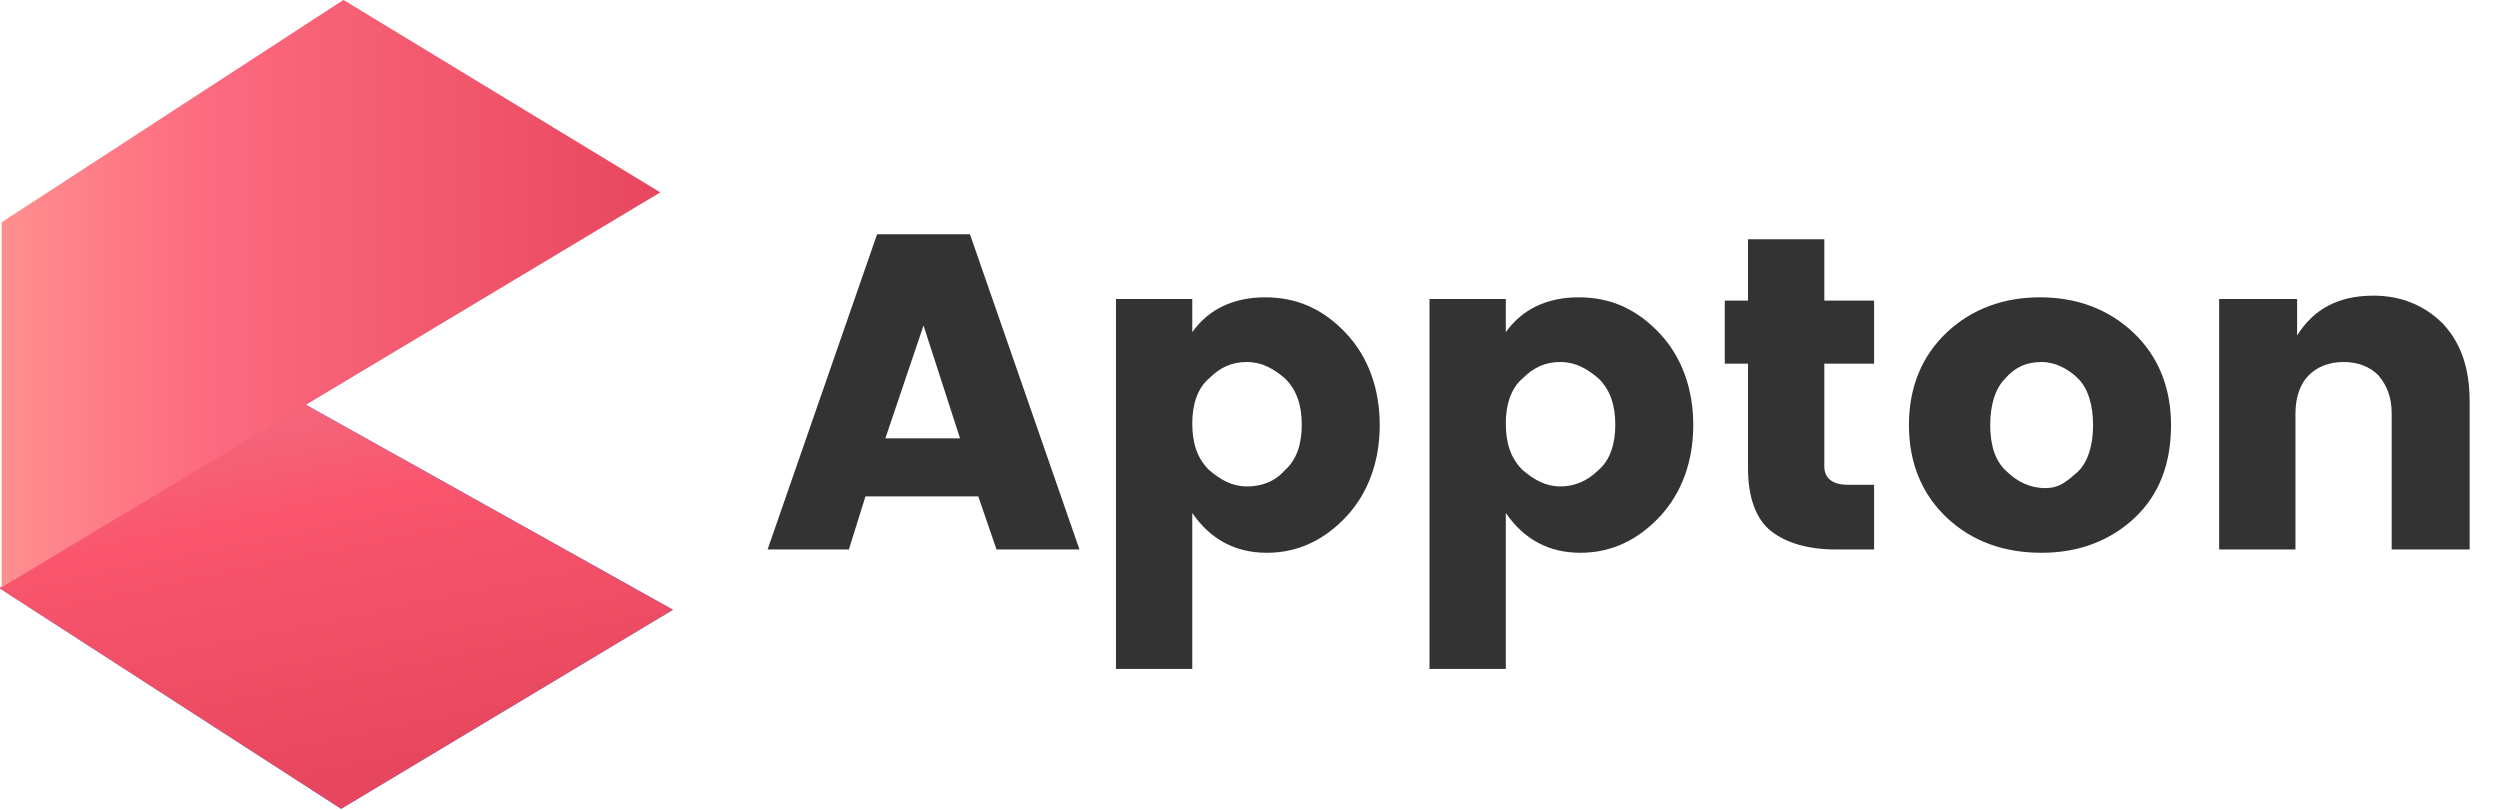
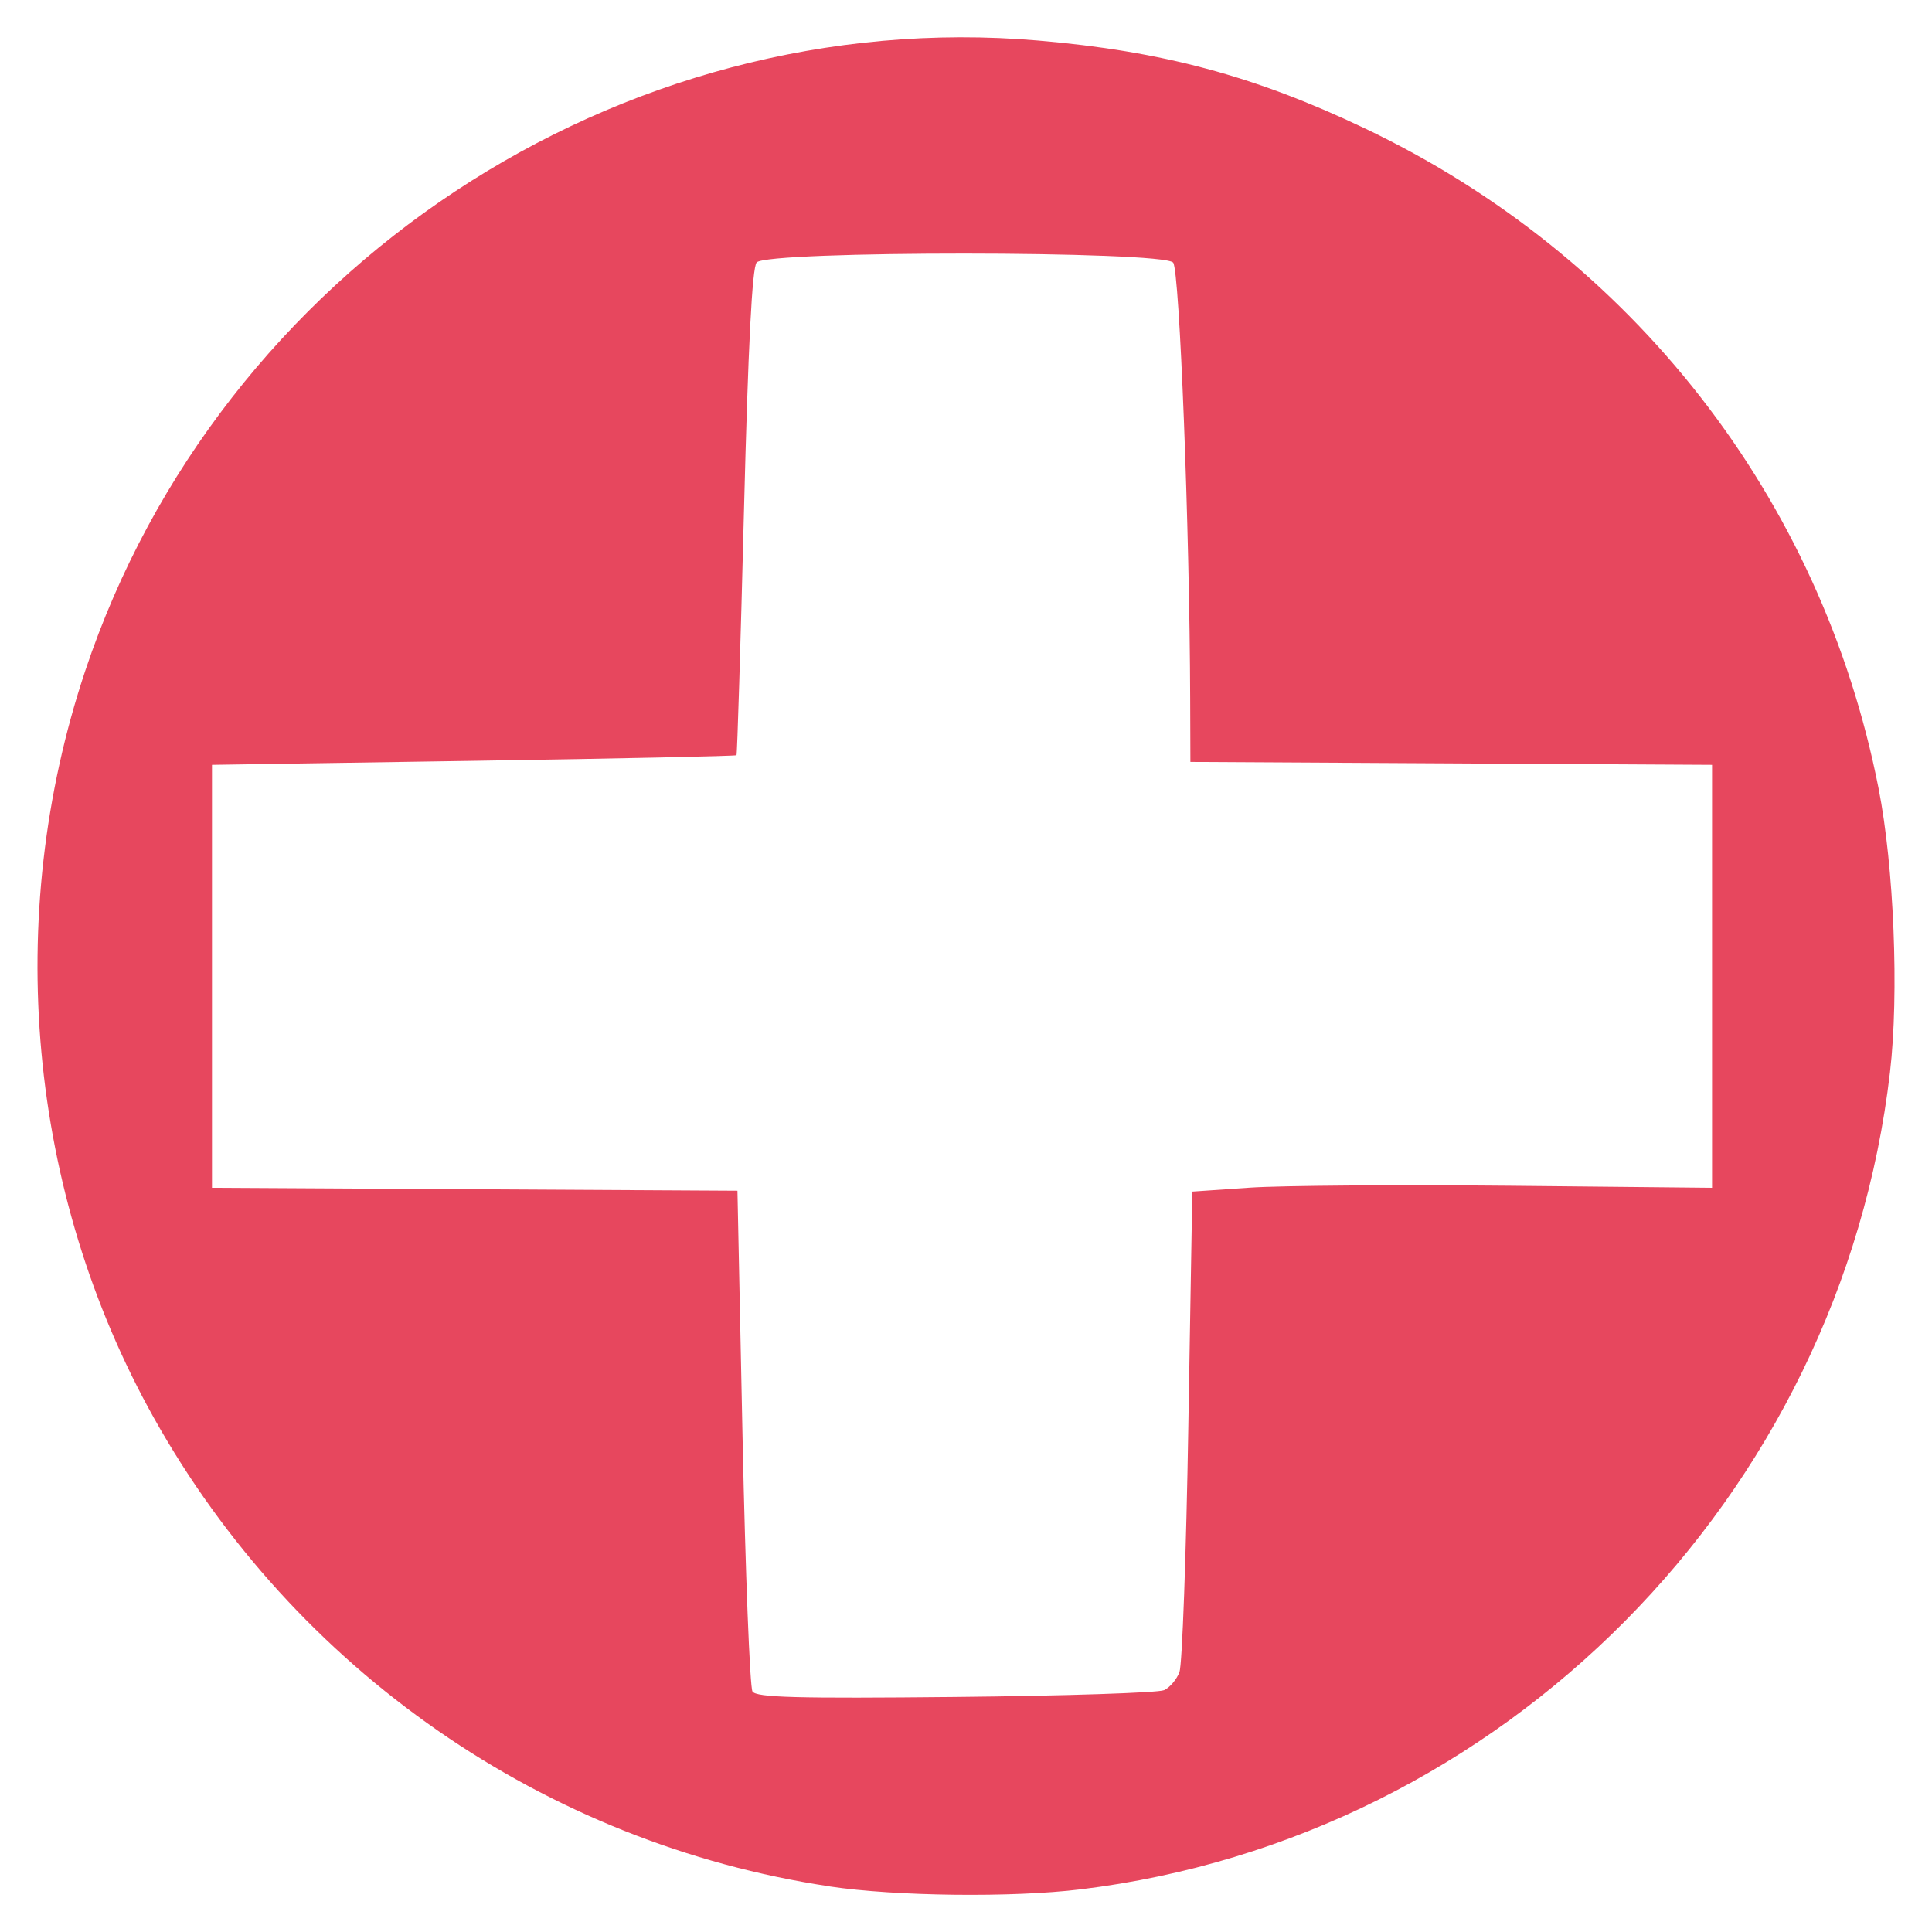
- <svg xmlns="http://www.w3.org/2000/svg" version="1.1" id="Layer_1" x="0px" y="0px" viewBox="0 0 150.7 48.8" style="enable-background:new 0 0 150.7 48.8;" xml:space="preserve">
-   <style type="text/css">
- 	.st0{enable-background:new    ;}
- 	.st1{fill:#333333;}
- 	.st2{fill:url(#Path_48_1_);}
- 	.st3{fill:url(#Path_49_1_);}
- 	.st4{fill:url(#Path_50-2_1_);}
- </style>
-   <g id="logo" transform="translate(-127.83 -26.878)">
-     <g id="Symbol_1_1">
-       <g class="st0">
-         <path class="st1" d="M187.9,60l-1.1-3.2H180L179,60h-4.9l6.6-19h5.6l6.6,19H187.9z M181.2,53.3h4.5l-2.2-6.8L181.2,53.3z" />
-         <path class="st1" d="M199.7,46.9c1-1.4,2.5-2.1,4.4-2.1s3.5,0.7,4.9,2.2c1.3,1.4,2,3.3,2,5.5s-0.7,4.1-2,5.5     c-1.3,1.4-2.9,2.2-4.8,2.2c-1.9,0-3.4-0.8-4.5-2.4v9.4h-4.6V44.9h4.6V46.9z M205.3,55.2c0.7-0.6,1-1.6,1-2.7c0-1.2-0.3-2.1-1-2.8     c-0.7-0.6-1.4-1-2.3-1c-0.9,0-1.6,0.3-2.3,1c-0.7,0.6-1,1.6-1,2.7c0,1.2,0.3,2.1,1,2.8c0.7,0.6,1.4,1,2.3,1     C203.9,56.2,204.7,55.9,205.3,55.2z" />
-         <path class="st1" d="M218.6,46.9c1-1.4,2.5-2.1,4.4-2.1s3.5,0.7,4.9,2.2c1.3,1.4,2,3.3,2,5.5s-0.7,4.1-2,5.5     c-1.3,1.4-2.9,2.2-4.8,2.2c-1.9,0-3.4-0.8-4.5-2.4v9.4H214V44.9h4.6V46.9z M224.2,55.2c0.7-0.6,1-1.6,1-2.7c0-1.2-0.3-2.1-1-2.8     c-0.7-0.6-1.4-1-2.3-1c-0.9,0-1.6,0.3-2.3,1c-0.7,0.6-1,1.6-1,2.7c0,1.2,0.3,2.1,1,2.8c0.7,0.6,1.4,1,2.3,1     C222.7,56.2,223.5,55.9,224.2,55.2z" />
-         <path class="st1" d="M239.2,56.1h1.6V60h-2.3c-1.7,0-3-0.4-3.9-1.1s-1.4-2-1.4-3.8v-6.3h-1.4v-3.8h1.4v-3.7h4.6v3.7h3v3.8h-3V55     C237.8,55.7,238.3,56.1,239.2,56.1z" />
-         <path class="st1" d="M245.2,58.1c-1.5-1.4-2.3-3.3-2.3-5.6c0-2.3,0.8-4.2,2.3-5.6c1.5-1.4,3.4-2.1,5.6-2.1c2.2,0,4.1,0.7,5.6,2.1     c1.5,1.4,2.3,3.3,2.3,5.6c0,2.3-0.7,4.2-2.2,5.6c-1.5,1.4-3.4,2.1-5.6,2.1C248.6,60.2,246.7,59.5,245.2,58.1z M253.1,55.3     c0.6-0.6,0.9-1.6,0.9-2.8c0-1.2-0.3-2.2-0.9-2.8s-1.4-1-2.2-1c-0.9,0-1.6,0.3-2.2,1c-0.6,0.6-0.9,1.6-0.9,2.8     c0,1.2,0.3,2.2,1,2.8c0.6,0.6,1.4,1,2.3,1S252.4,55.9,253.1,55.3z" />
-         <path class="st1" d="M266.3,44.9v2.2c1-1.6,2.5-2.4,4.6-2.4c1.7,0,3.1,0.6,4.2,1.7c1.1,1.2,1.6,2.7,1.6,4.7V60H272v-8.2     c0-1-0.3-1.7-0.8-2.3c-0.5-0.5-1.2-0.8-2.1-0.8c-0.9,0-1.6,0.3-2.1,0.8c-0.5,0.5-0.8,1.3-0.8,2.3V60h-4.6V44.9H266.3z" />
-       </g>
-     </g>
-     <g id="logo-2" transform="translate(132.192 69.134)">
-       <g id="Group_91" transform="translate(0 -73.6)">
-         <linearGradient id="Path_48_1_" gradientUnits="userSpaceOnUse" x1="-459.869" y1="28.228" x2="-458.869" y2="28.228" gradientTransform="matrix(40.649 0 0 24.417 18688.795 -621.3367)">
-           <stop offset="7.000001e-03" style="stop-color:#3CB5FB" />
-           <stop offset="1" style="stop-color:#0071FF" />
-         </linearGradient>
-         <path id="Path_48" class="st2" d="M36.2,68.1L14,55.7L-4.4,66.8l20.6,13.3L36.2,68.1z" />
-         <linearGradient id="Path_49_1_" gradientUnits="userSpaceOnUse" x1="-459.231" y1="28.605" x2="-459.504" y2="27.817" gradientTransform="matrix(40.649 0 0 24.417 18688.795 -621.3367)">
-           <stop offset="0" style="stop-color:#E7475E" />
-           <stop offset="0.78" style="stop-color:#F9566E" />
-           <stop offset="1" style="stop-color:#F56378" />
-         </linearGradient>
-         <path id="Path_49" class="st3" d="M36.2,68.1L14,55.7L-4.4,66.8l20.6,13.3L36.2,68.1z" />
-         <g transform="matrix(1, 0, 0, 1, -4.36, 31.34)">
-           <linearGradient id="Path_50-2_1_" gradientUnits="userSpaceOnUse" x1="-450.901" y1="18.82" x2="-449.901" y2="18.82" gradientTransform="matrix(39.775 0 0 35.453 17934.685 -649.5047)">
-             <stop offset="0" style="stop-color:#FF8F8F" />
-             <stop offset="0.315" style="stop-color:#FD6A7F" />
-             <stop offset="1" style="stop-color:#E7475E" />
-           </linearGradient>
-           <path id="Path_50-2" class="st4" d="M39.8,11.6L20.7,0L0.1,13.4v22L39.8,11.6z" />
-         </g>
-       </g>
-     </g>
+ <svg xmlns="http://www.w3.org/2000/svg" width="100" height="100" viewBox="0 0 26.458 26.458" version="1.1" id="svg1593">
+   <defs id="defs1587" />
+   <g id="layer1" transform="translate(0,-270.5417)" />
+   <g id="layer3" transform="translate(0,-270.5417)" />
+   <g id="layer2" style="opacity:1" transform="translate(0,-270.5417)">
+     <path style="opacity:1;fill:#e7475e;fill-opacity:1;fill-rule:evenodd;stroke:none;stroke-width:0.064;stroke-linecap:round;stroke-linejoin:bevel;stroke-miterlimit:4;stroke-dasharray:none;stroke-dashoffset:0.926;stroke-opacity:1;paint-order:fill markers stroke" d="m 11.361,296.375 c -3.898,-0.586 -7.32,-2.96 -9.255,-6.418 -1.723,-3.081 -2.068,-6.851 -0.937,-10.234 1.84,-5.5 7.31,-9.117 13.049,-8.626 1.699,0.145 2.964,0.485 4.461,1.197 3.68,1.75 6.264,5.067 7.047,9.042 0.212,1.076 0.282,2.812 0.157,3.888 -0.677,5.823 -5.298,10.487 -11.086,11.192 -0.933,0.114 -2.537,0.095 -3.436,-0.04 z m 4.581,-2.687 c 0.078,-0.036 0.172,-0.147 0.21,-0.247 0.038,-0.099 0.093,-1.621 0.122,-3.381 l 0.054,-3.2 0.788,-0.054 c 0.433,-0.029 2.035,-0.041 3.559,-0.026 l 2.771,0.028 v -2.896 -2.896 l -3.572,-0.02 -3.572,-0.02 -0.003,-0.868 c -0.007,-2.313 -0.145,-5.864 -0.233,-5.97 -0.136,-0.163 -5.569,-0.166 -5.704,-0.002 -0.062,0.075 -0.116,1.122 -0.174,3.417 -0.046,1.82 -0.092,3.319 -0.102,3.331 -0.01,0.012 -1.631,0.047 -3.601,0.077 l -3.582,0.055 v 2.896 2.896 l 3.598,0.02 3.598,0.02 0.07,3.378 c 0.039,1.858 0.1,3.424 0.136,3.48 0.053,0.082 0.596,0.097 2.78,0.075 1.493,-0.015 2.778,-0.057 2.855,-0.093 z" id="path2482" />
  </g>
+   <g id="layer4" />
</svg>
